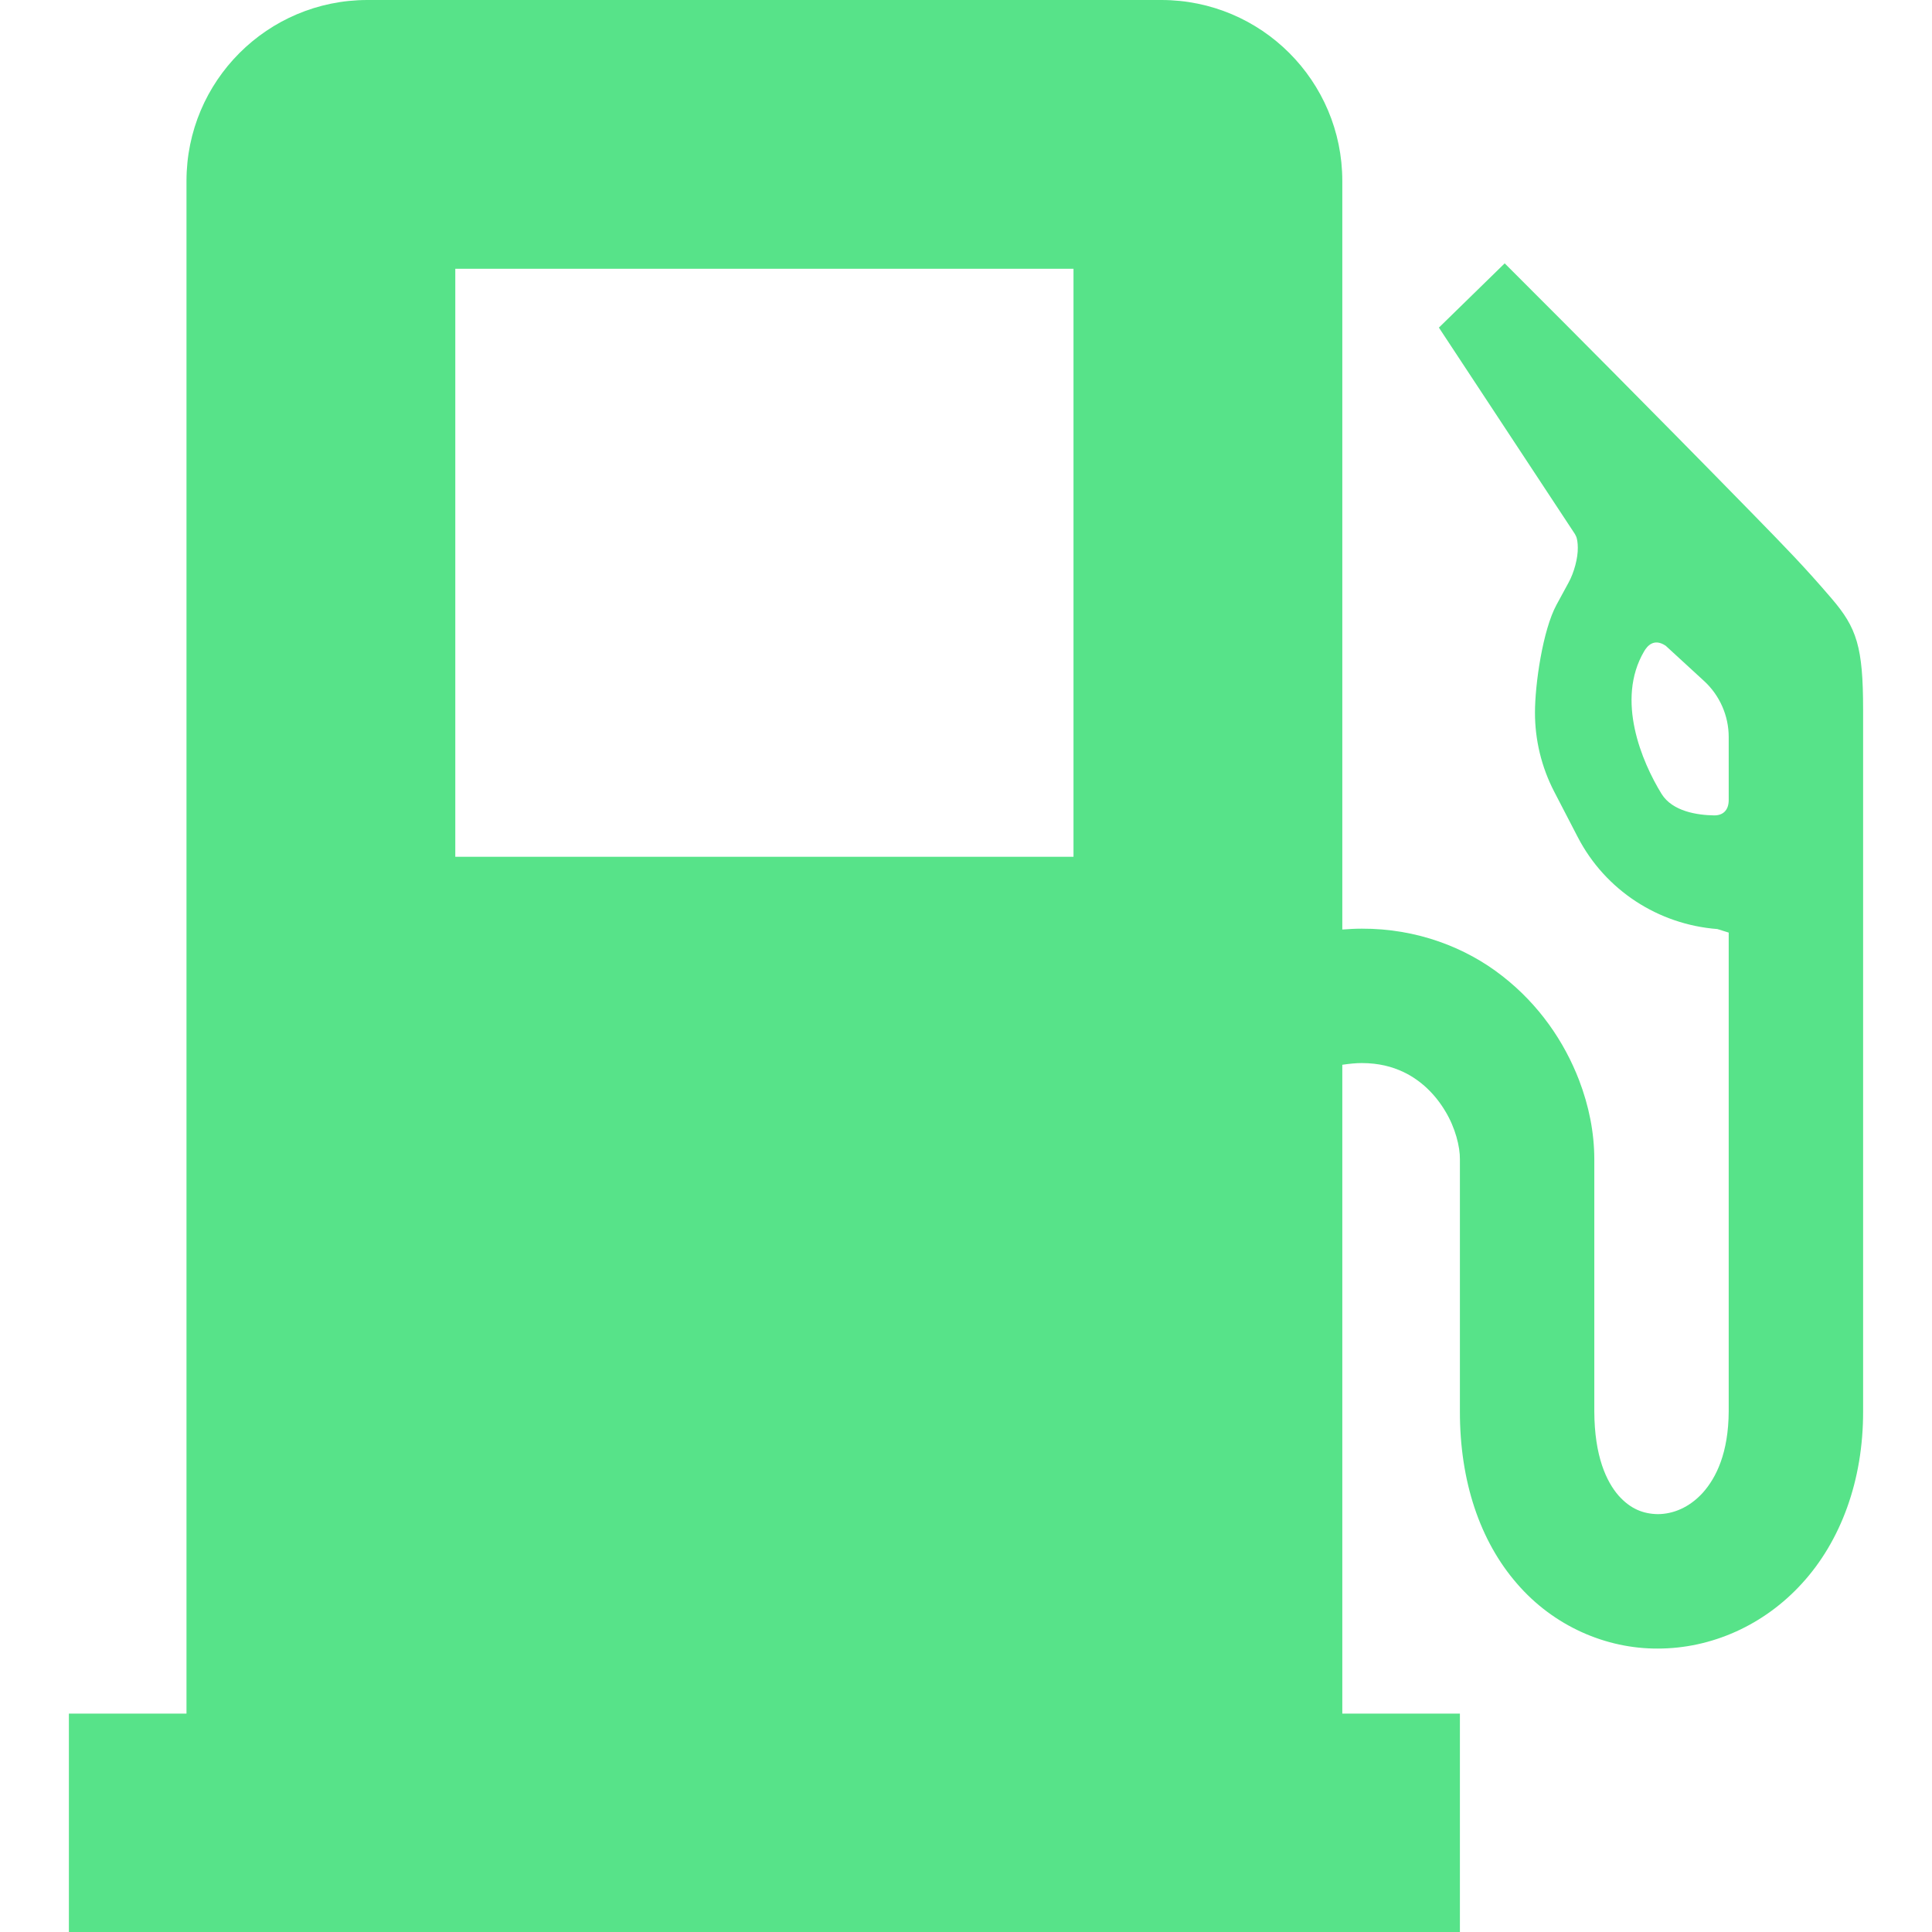
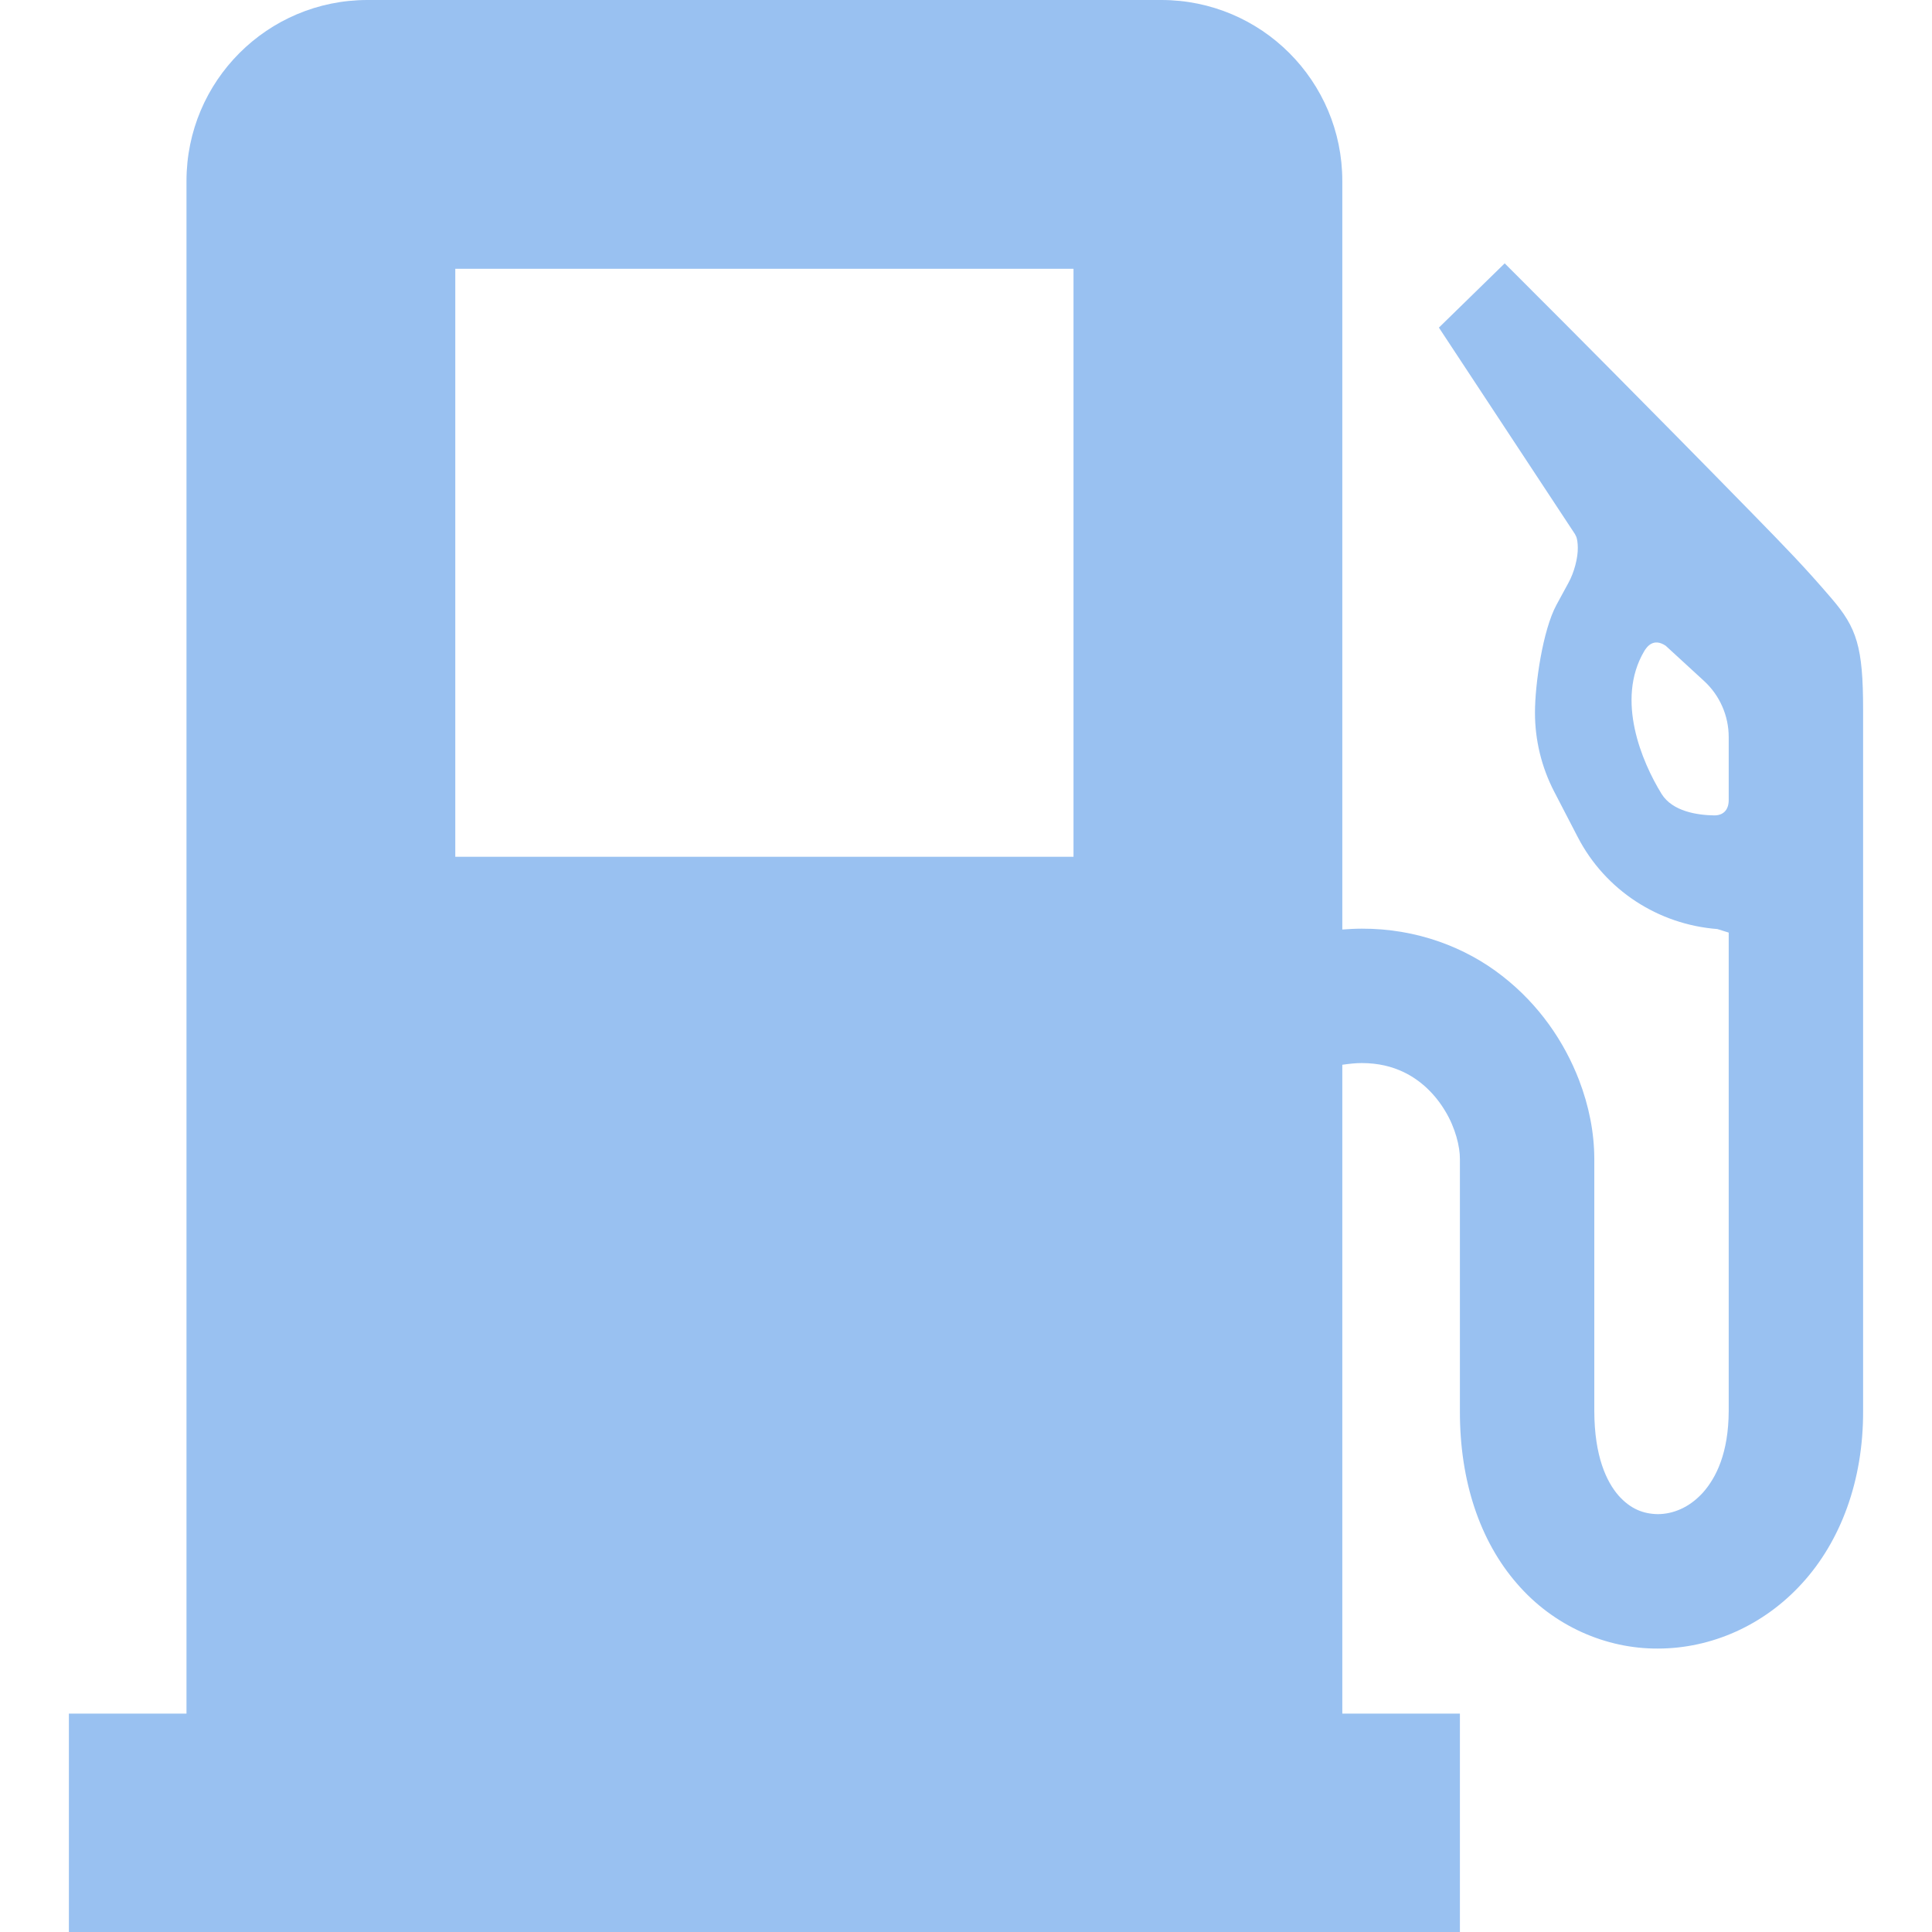
<svg xmlns="http://www.w3.org/2000/svg" height="800px" width="800px" version="1.1" id="_x32_" viewBox="0 0 512 512" xml:space="preserve" fill="#000000">
  <g id="SVGRepo_bgCarrier" stroke-width="0" />
  <g id="SVGRepo_tracerCarrier" stroke-linecap="round" stroke-linejoin="round" />
  <g id="SVGRepo_iconCarrier">
-     <style type="text/css"> .st0{fill:#57e389;} </style>
+     <style type="text/css"> .st0{fill:#99c1f1;} </style>
    <g>
      <path class="st0" d="M485.395,158.609c-7.296-8.514-12.122-13.426-20.826-22.348c-27.93-28.573-53.191-53.843-53.218-53.869 l-12.591-12.6l-17.435,17.026l36.061,54.731l0.374,0.765c0.191,0.591,0.374,1.566,0.374,2.826c0.052,2.704-0.974,6.609-2.479,9.313 l-3.165,5.826c-3.661,6.756-5.713,21.113-5.705,28.574c-0.008,7.182,1.696,14.4,5.114,20.982l6.235,12.026 c7.295,14.07,21.347,23.148,36.991,24.348l3,0.939c0,39.574,0,88.904,0,126.835c-0.052,11.043-3.296,17.617-6.888,21.635 c-3.652,3.991-7.965,5.634-11.913,5.644c-3.826-0.07-7.217-1.348-10.417-4.948c-3.13-3.617-6.365-10.295-6.4-22.33 c0-35.618,0-44.522,0-66.783c-0.009-7.113-1.436-14.156-4.044-20.974c-3.93-10.191-10.601-20-20.348-27.582 c-9.678-7.583-22.678-12.592-37.226-12.539c-1.704,0-3.425,0.096-5.164,0.226V47.956C355.726,21.469,334.256,0,307.769,0H97.378 C70.891,0,49.422,21.469,49.422,47.956v406.166H18.256V512h368.634v-57.878h-31.165V282.174c1.843-0.27,3.6-0.452,5.164-0.452 c4.496,0.017,8.01,0.93,11.096,2.4c4.592,2.192,8.374,5.896,11.026,10.348c2.67,4.382,3.922,9.461,3.879,12.73 c0,22.261,0,31.165,0,66.783c-0.035,18.556,5.312,34.417,15.13,45.695c9.739,11.305,23.66,17.279,37.304,17.209 c14.183,0.008,28.174-6.165,38.296-17.339c10.174-11.165,16.174-27.148,16.122-45.565c0-57.878,0-150.261,0-185.878 C493.743,171.409,492.074,166.4,485.395,158.609z M284.491,227.061H120.656V71.235h163.834V227.061z M458.126,212.009 c0,2.808-1.609,4.122-3.896,4.078c-4.304-0.07-11.009-1-13.913-5.722c-5.191-8.435-12.183-24.87-4.609-37.756 c0.808-1.374,2.574-3.583,5.722-1.478l10.13,9.304c4.182,3.826,6.565,9.226,6.565,14.895 C458.126,195.33,458.126,209.2,458.126,212.009z" />
    </g>
  </g>
</svg>
